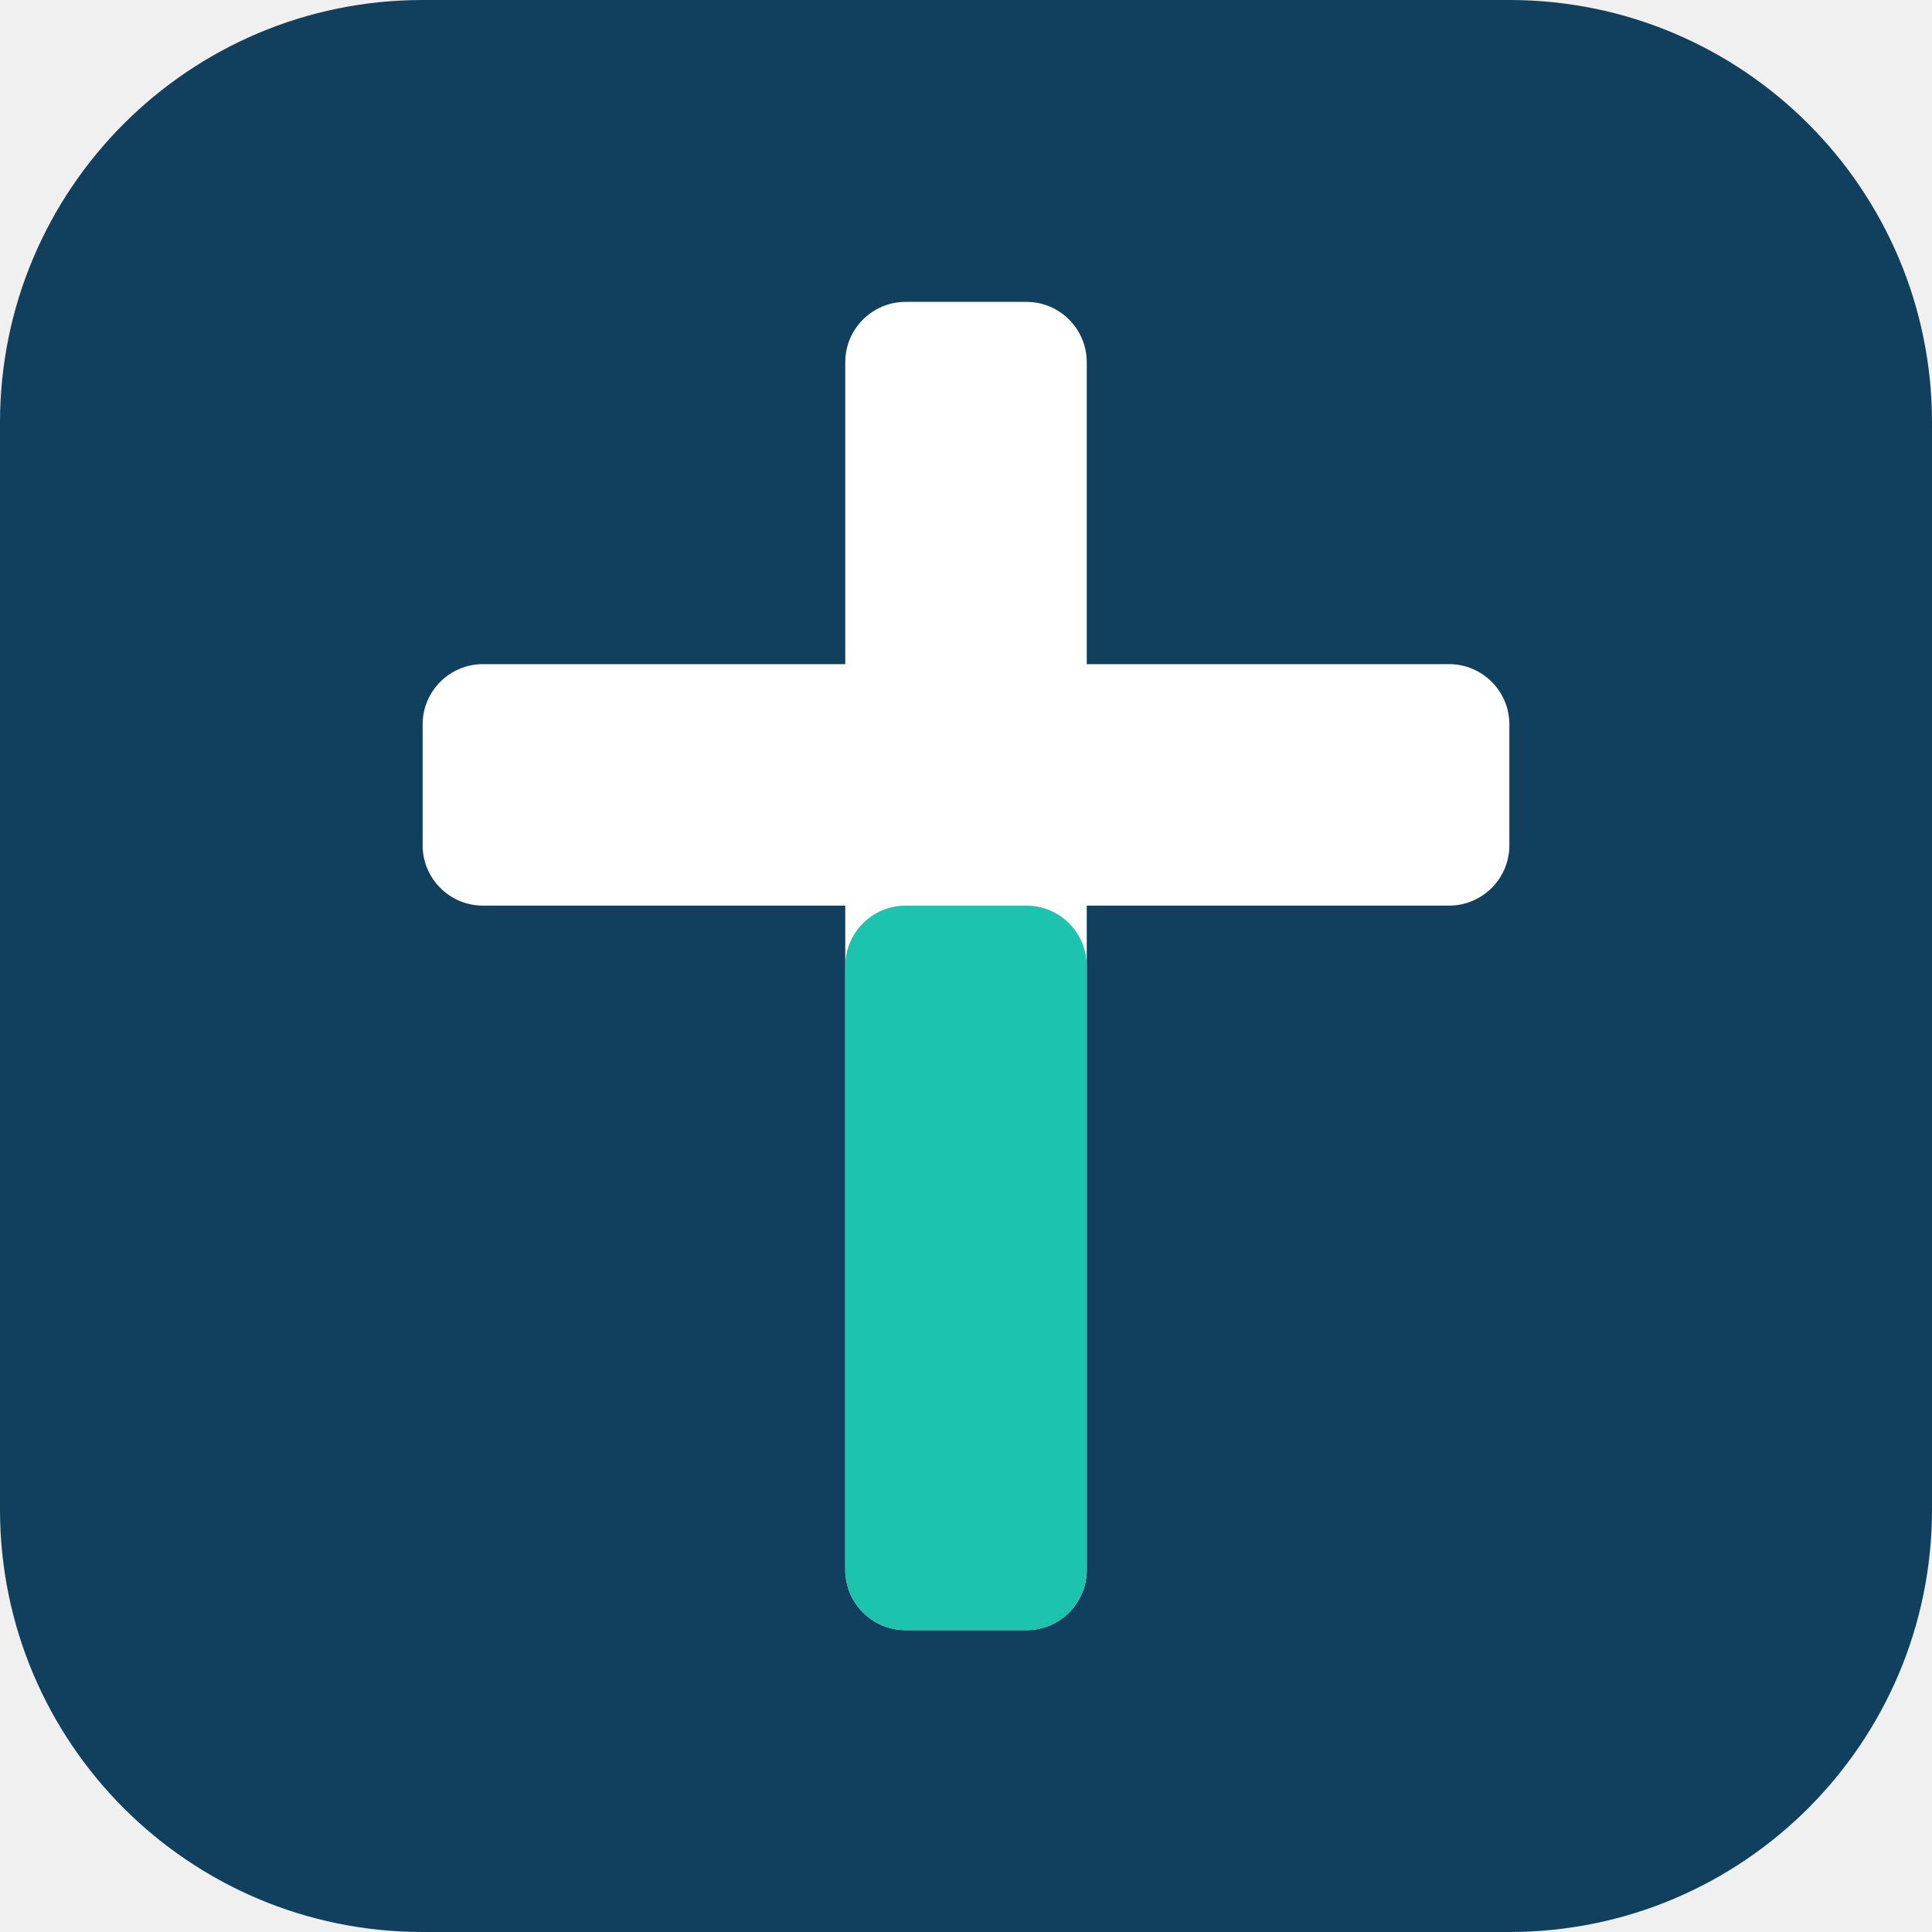
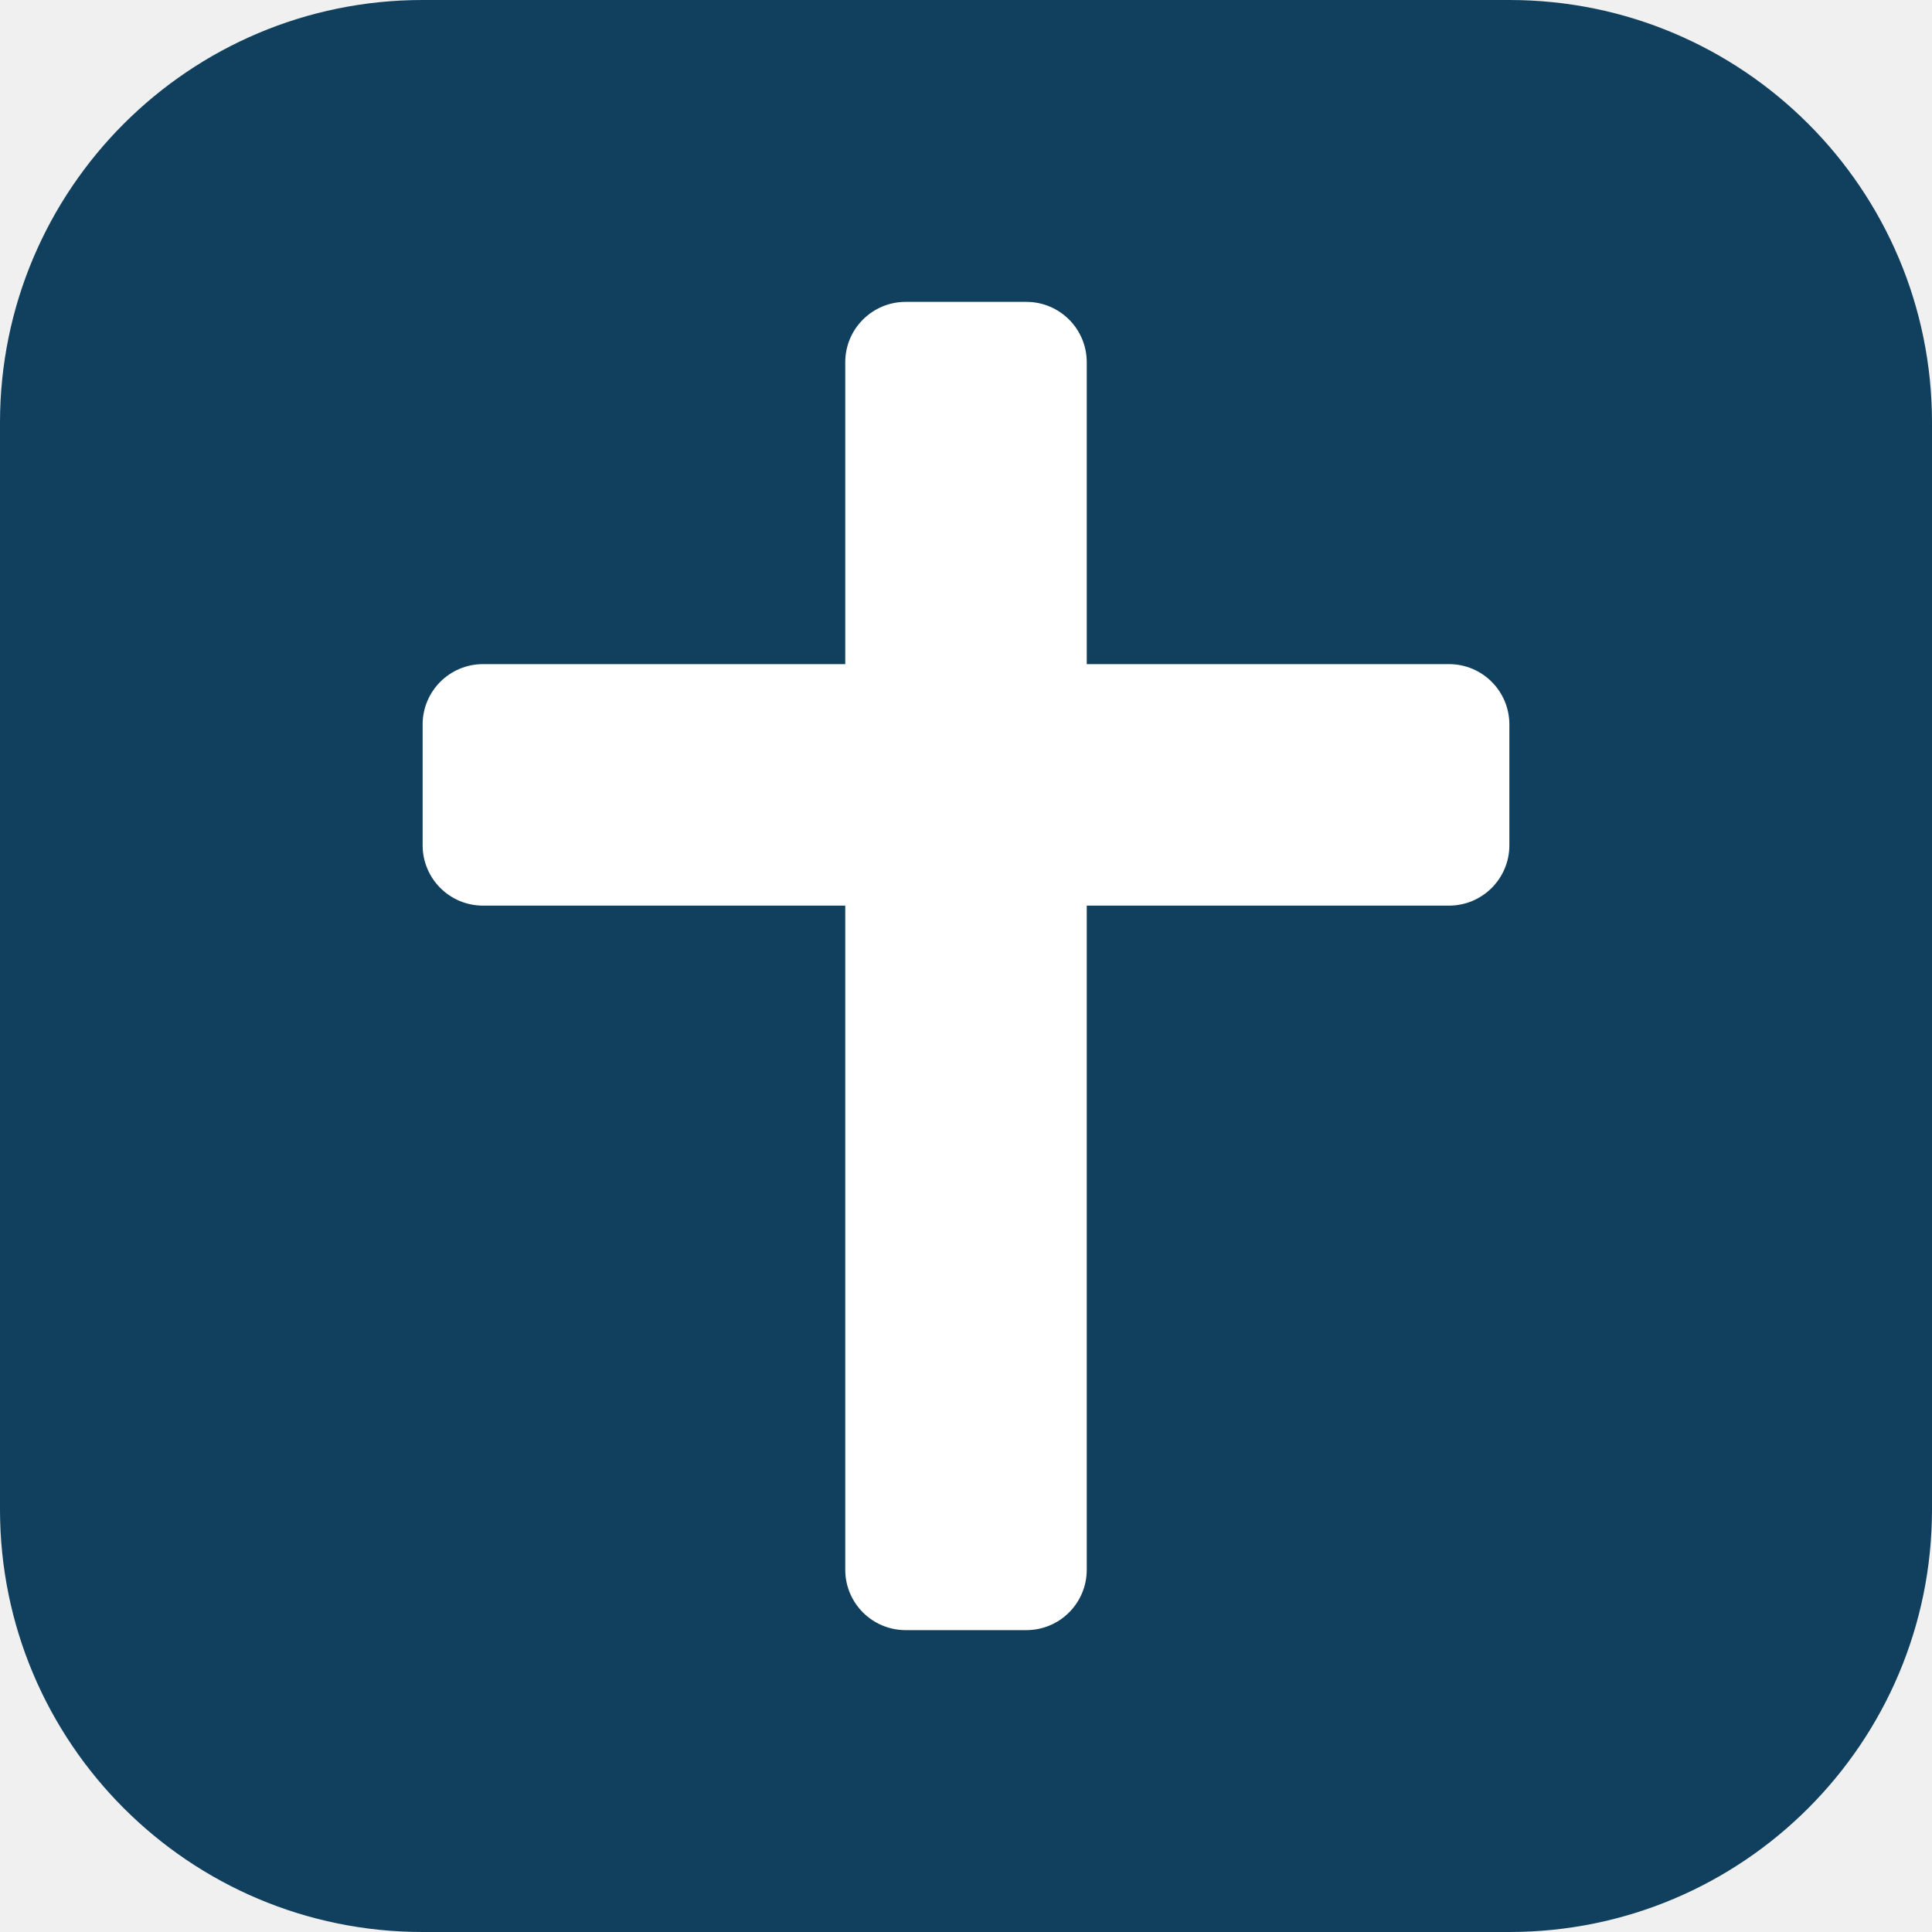
<svg xmlns="http://www.w3.org/2000/svg" width="64" height="64" viewBox="0 0 64 64">
  <rect width="64" height="64" rx="14" fill="#10405D" />
  <rect x="28" y="10" width="8" height="44" rx="2" fill="#ffffff" />
  <rect x="14" y="22" width="36" height="8" rx="2" fill="#ffffff" />
-   <rect x="28" y="30" width="8" height="24" rx="2" fill="#1CC3AF" />
</svg>
